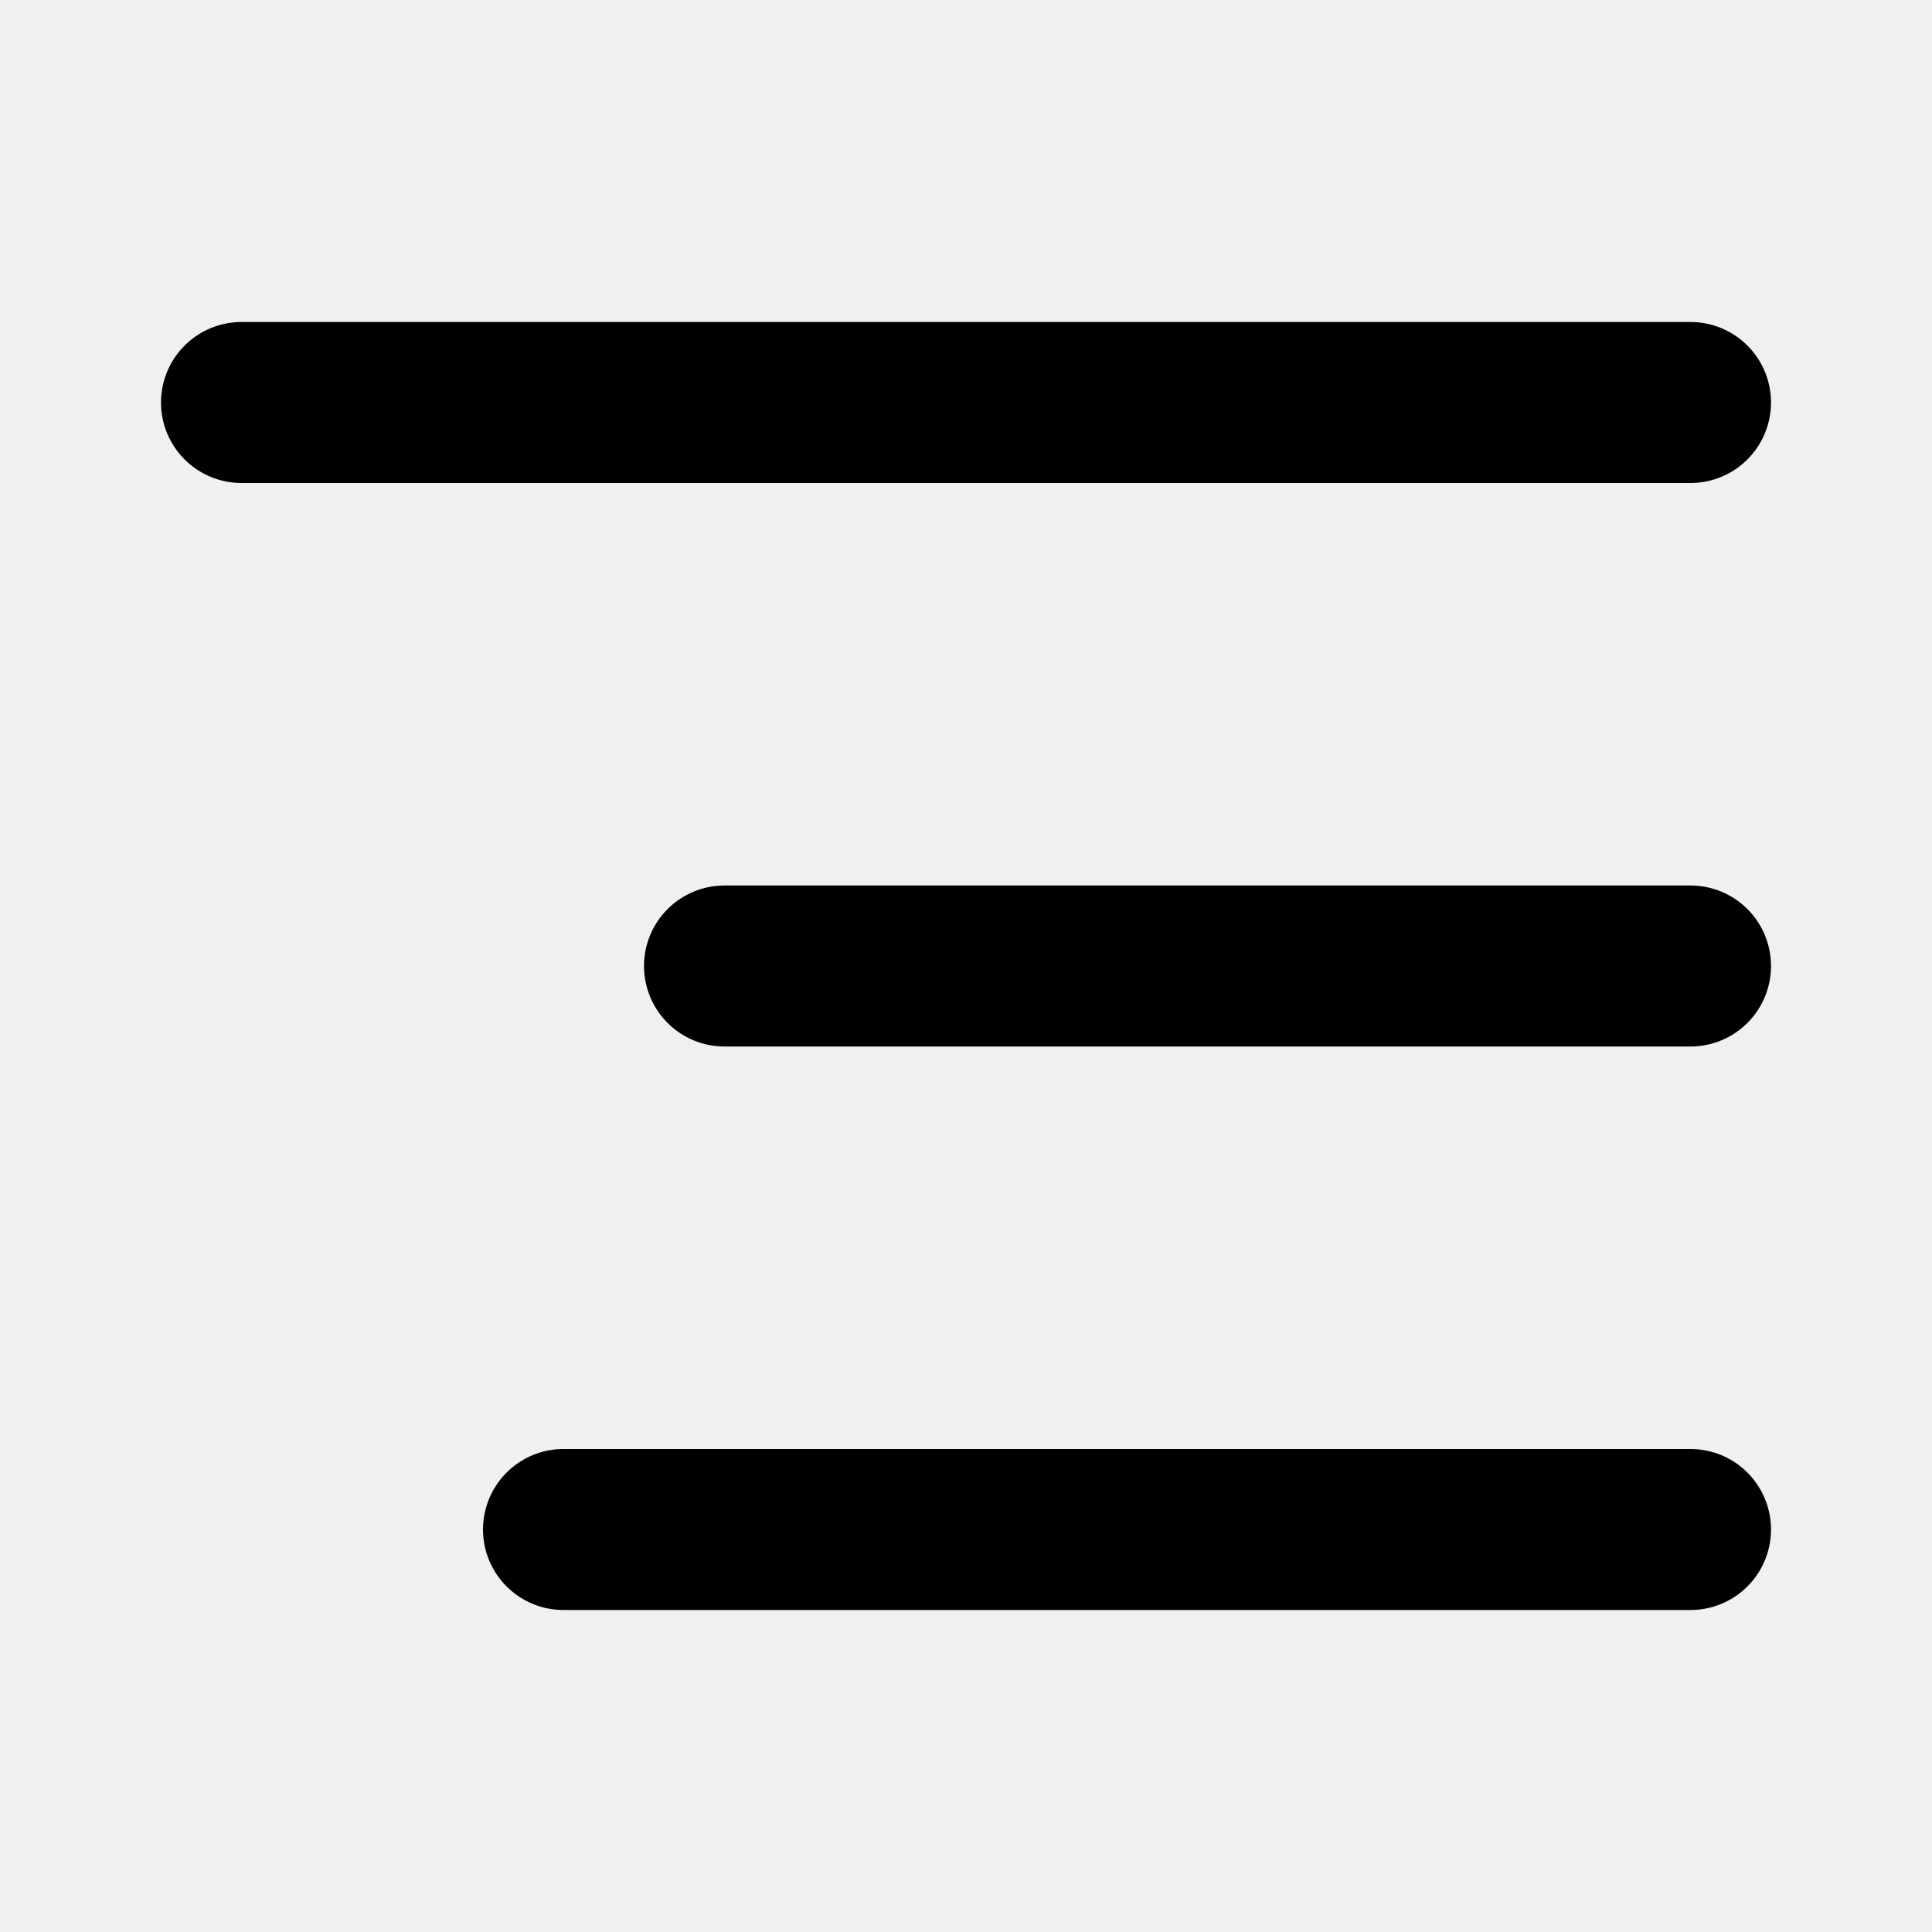
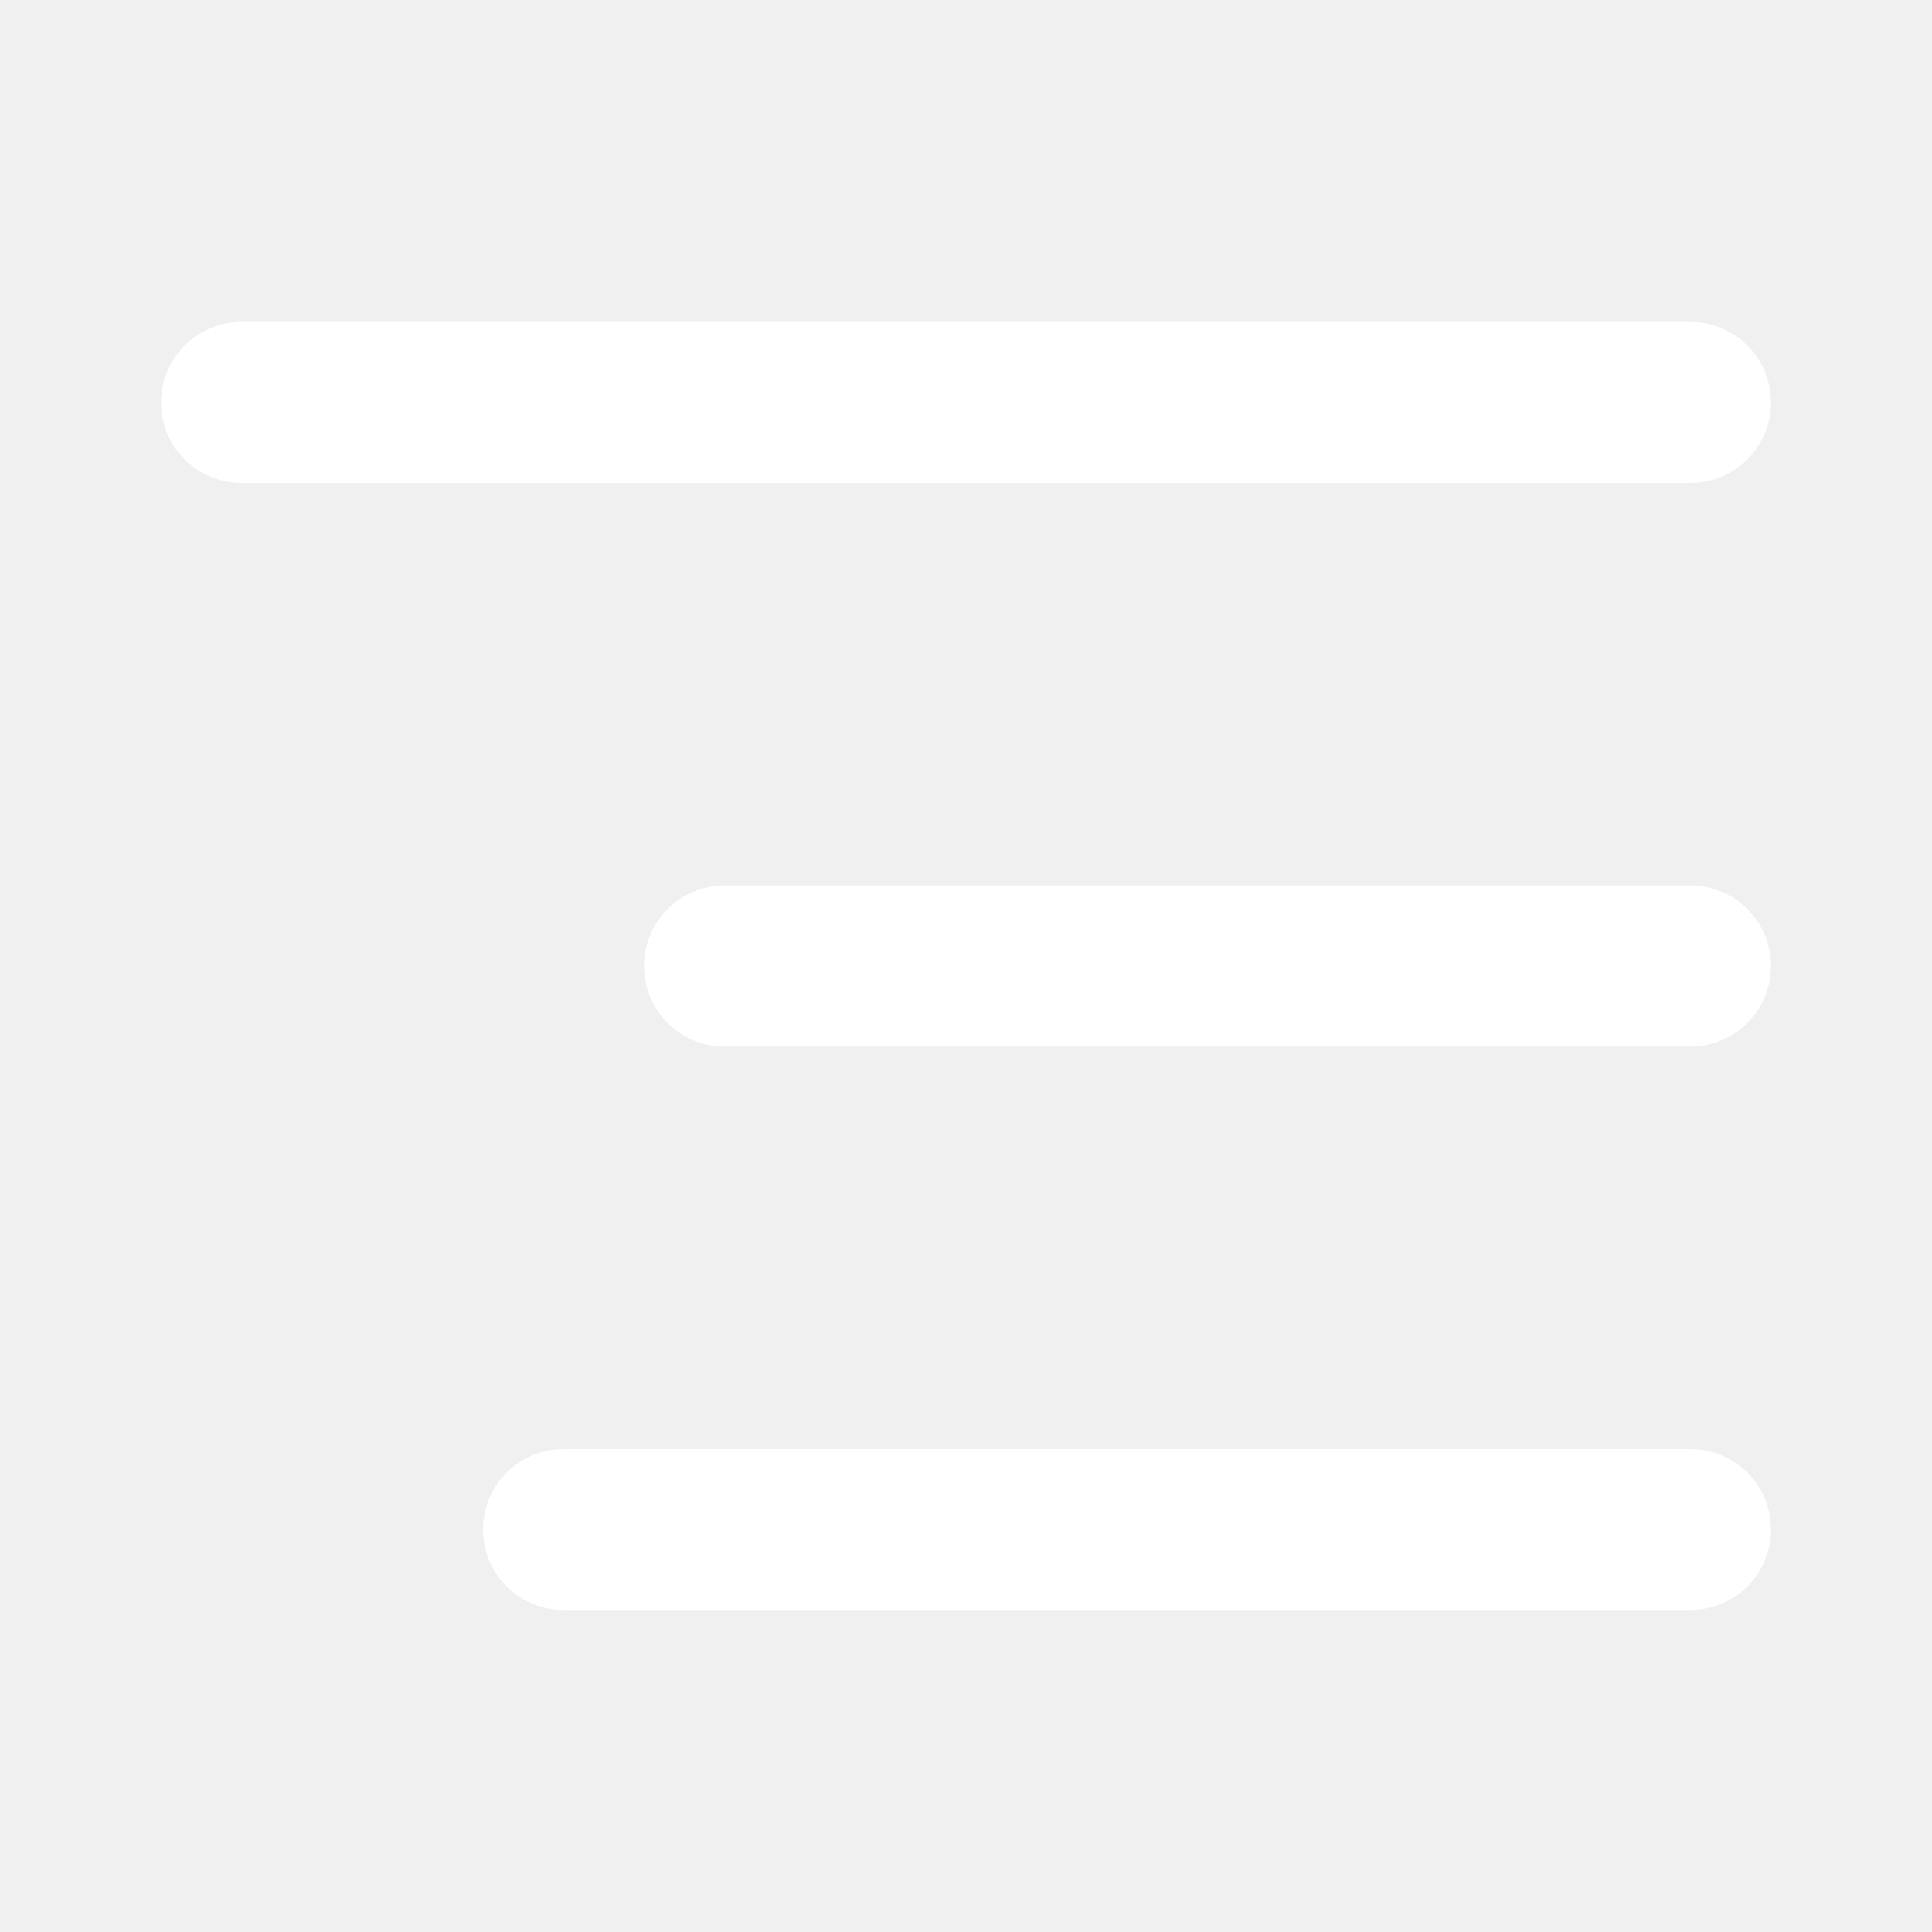
- <svg xmlns="http://www.w3.org/2000/svg" class="lucide lucide-align-right" width="24" height="24" viewBox="0 0 24 24" fill="none" stroke="currentColor" stroke-width="2" stroke-linecap="round" stroke-linejoin="round">
+ <svg xmlns="http://www.w3.org/2000/svg" class="lucide lucide-align-right" width="24" height="24" viewBox="0 0 24 24" fill="none" stroke="#ffffff" stroke-width="2" stroke-linecap="round" stroke-linejoin="round">
  <path d="M21 5H3" />
  <path d="M21 12H9" />
  <path d="M21 19H7" />
</svg>
